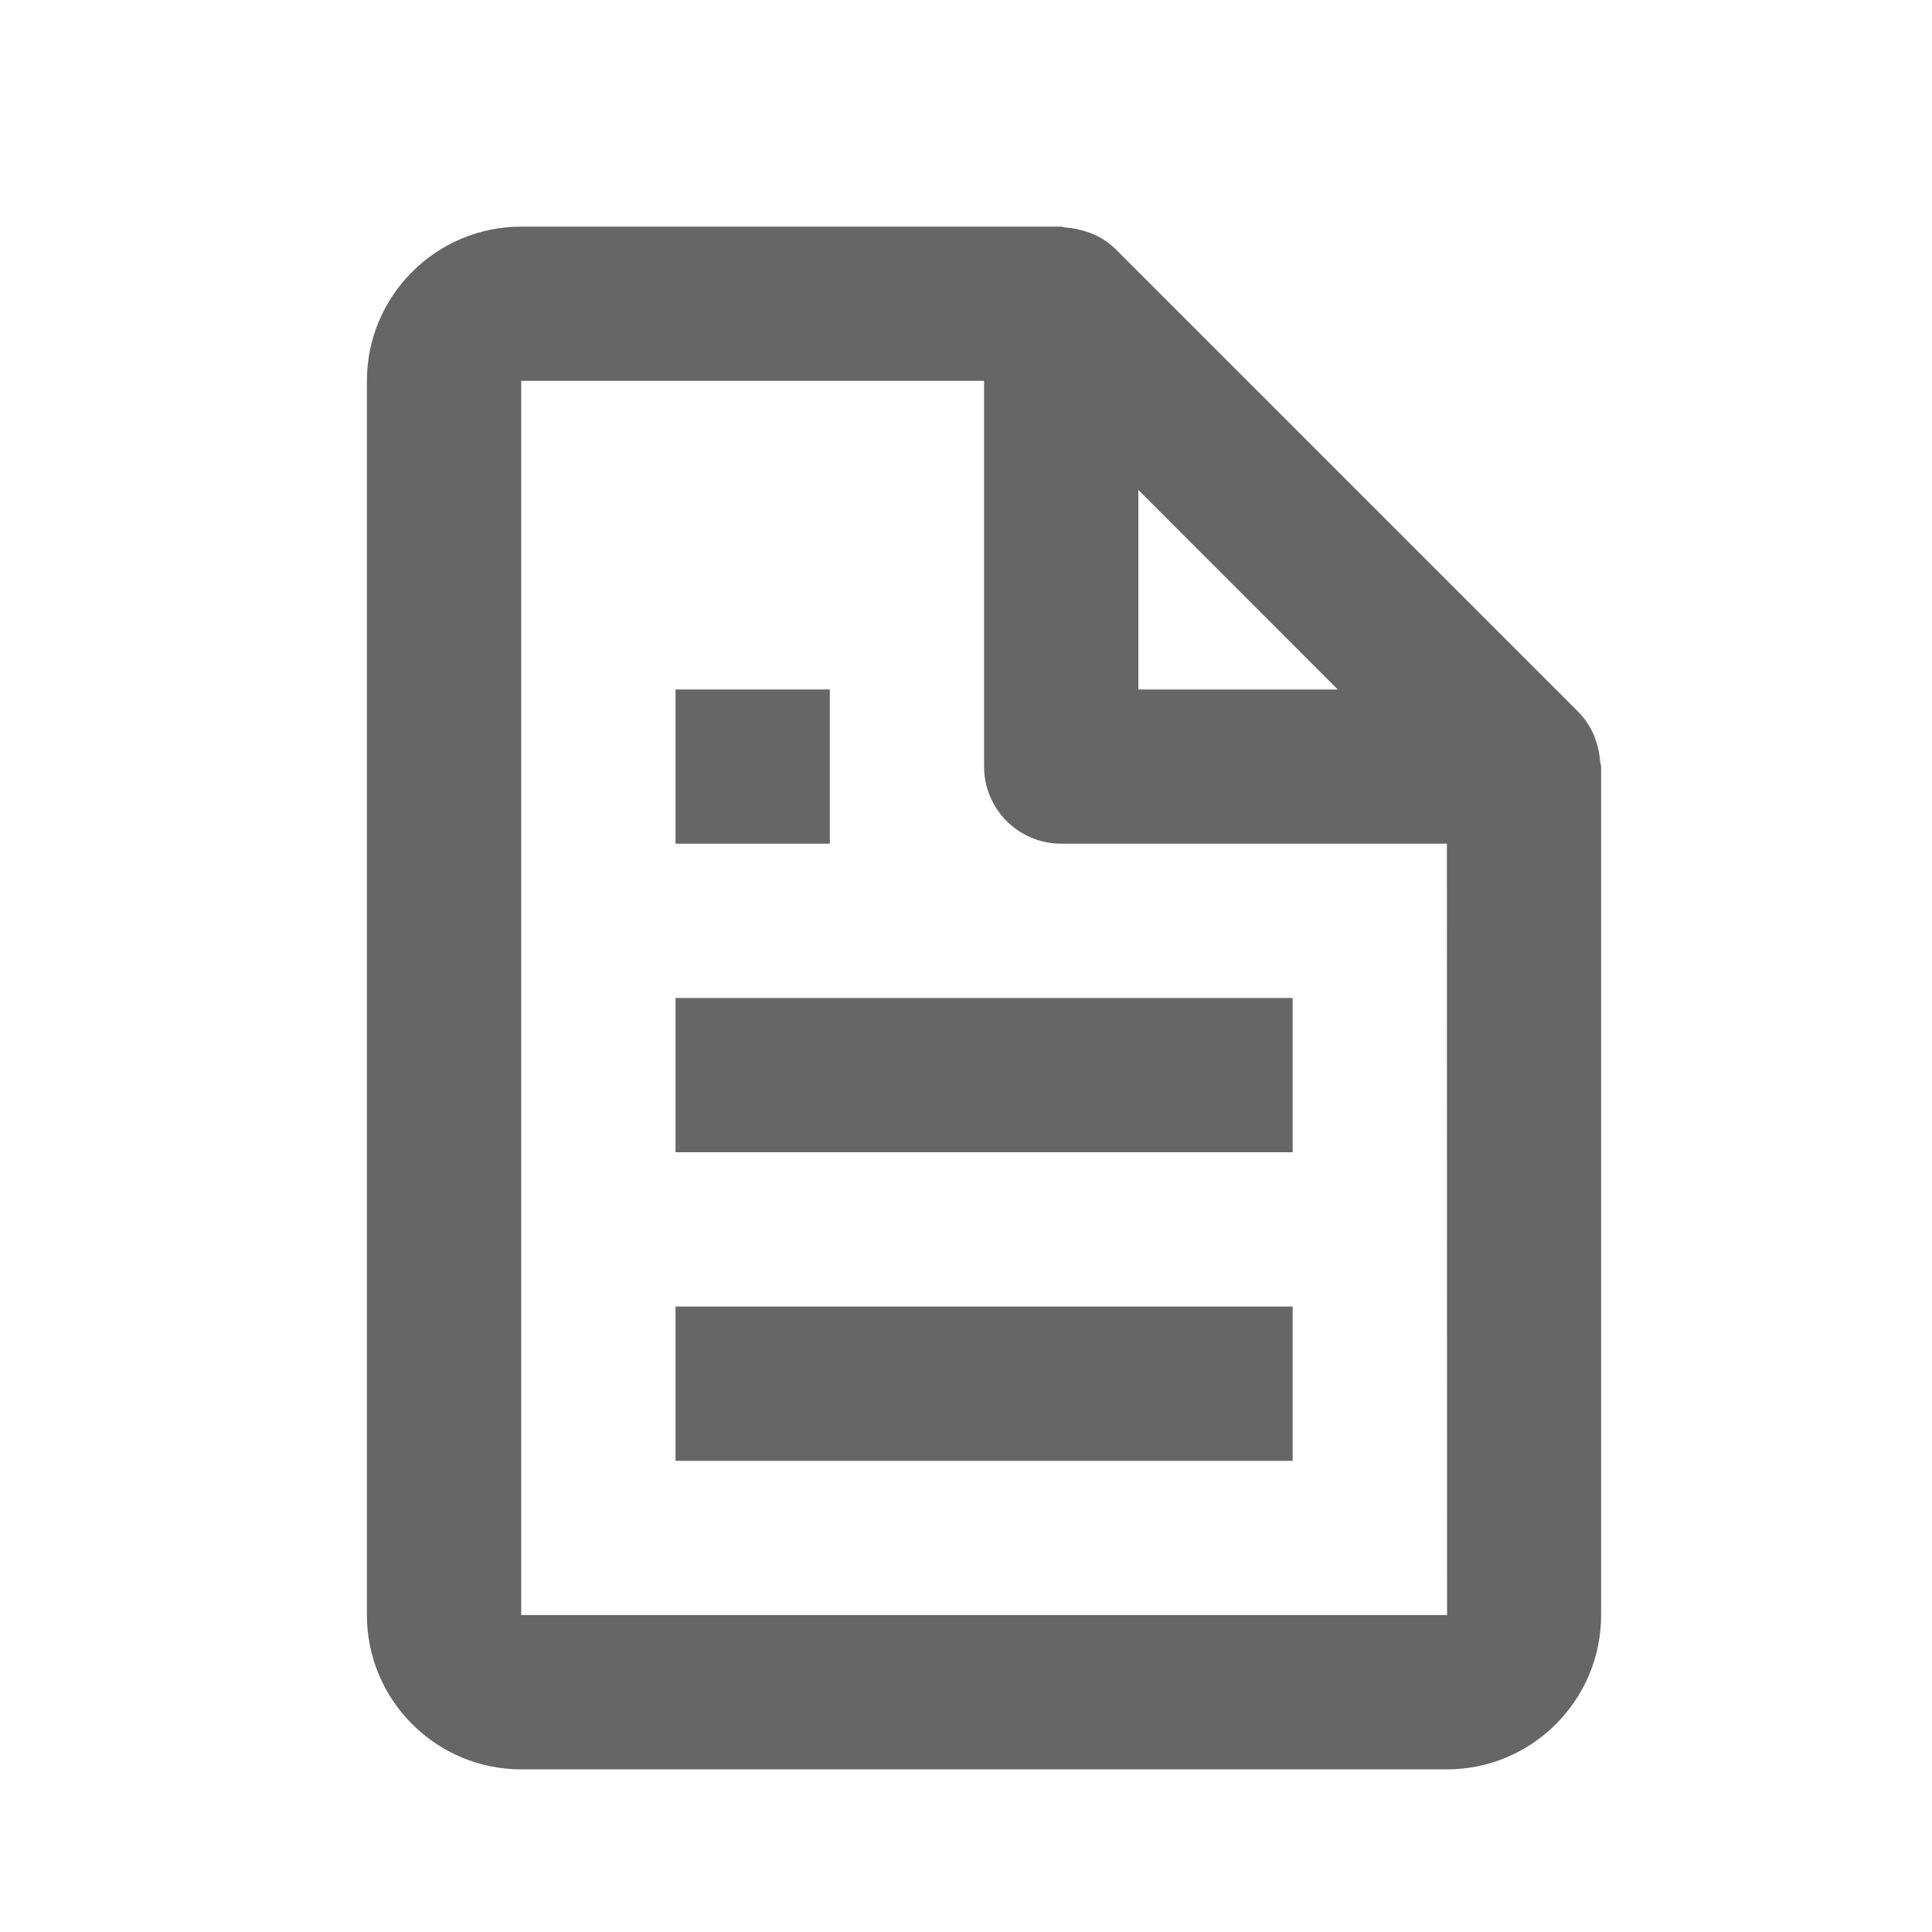
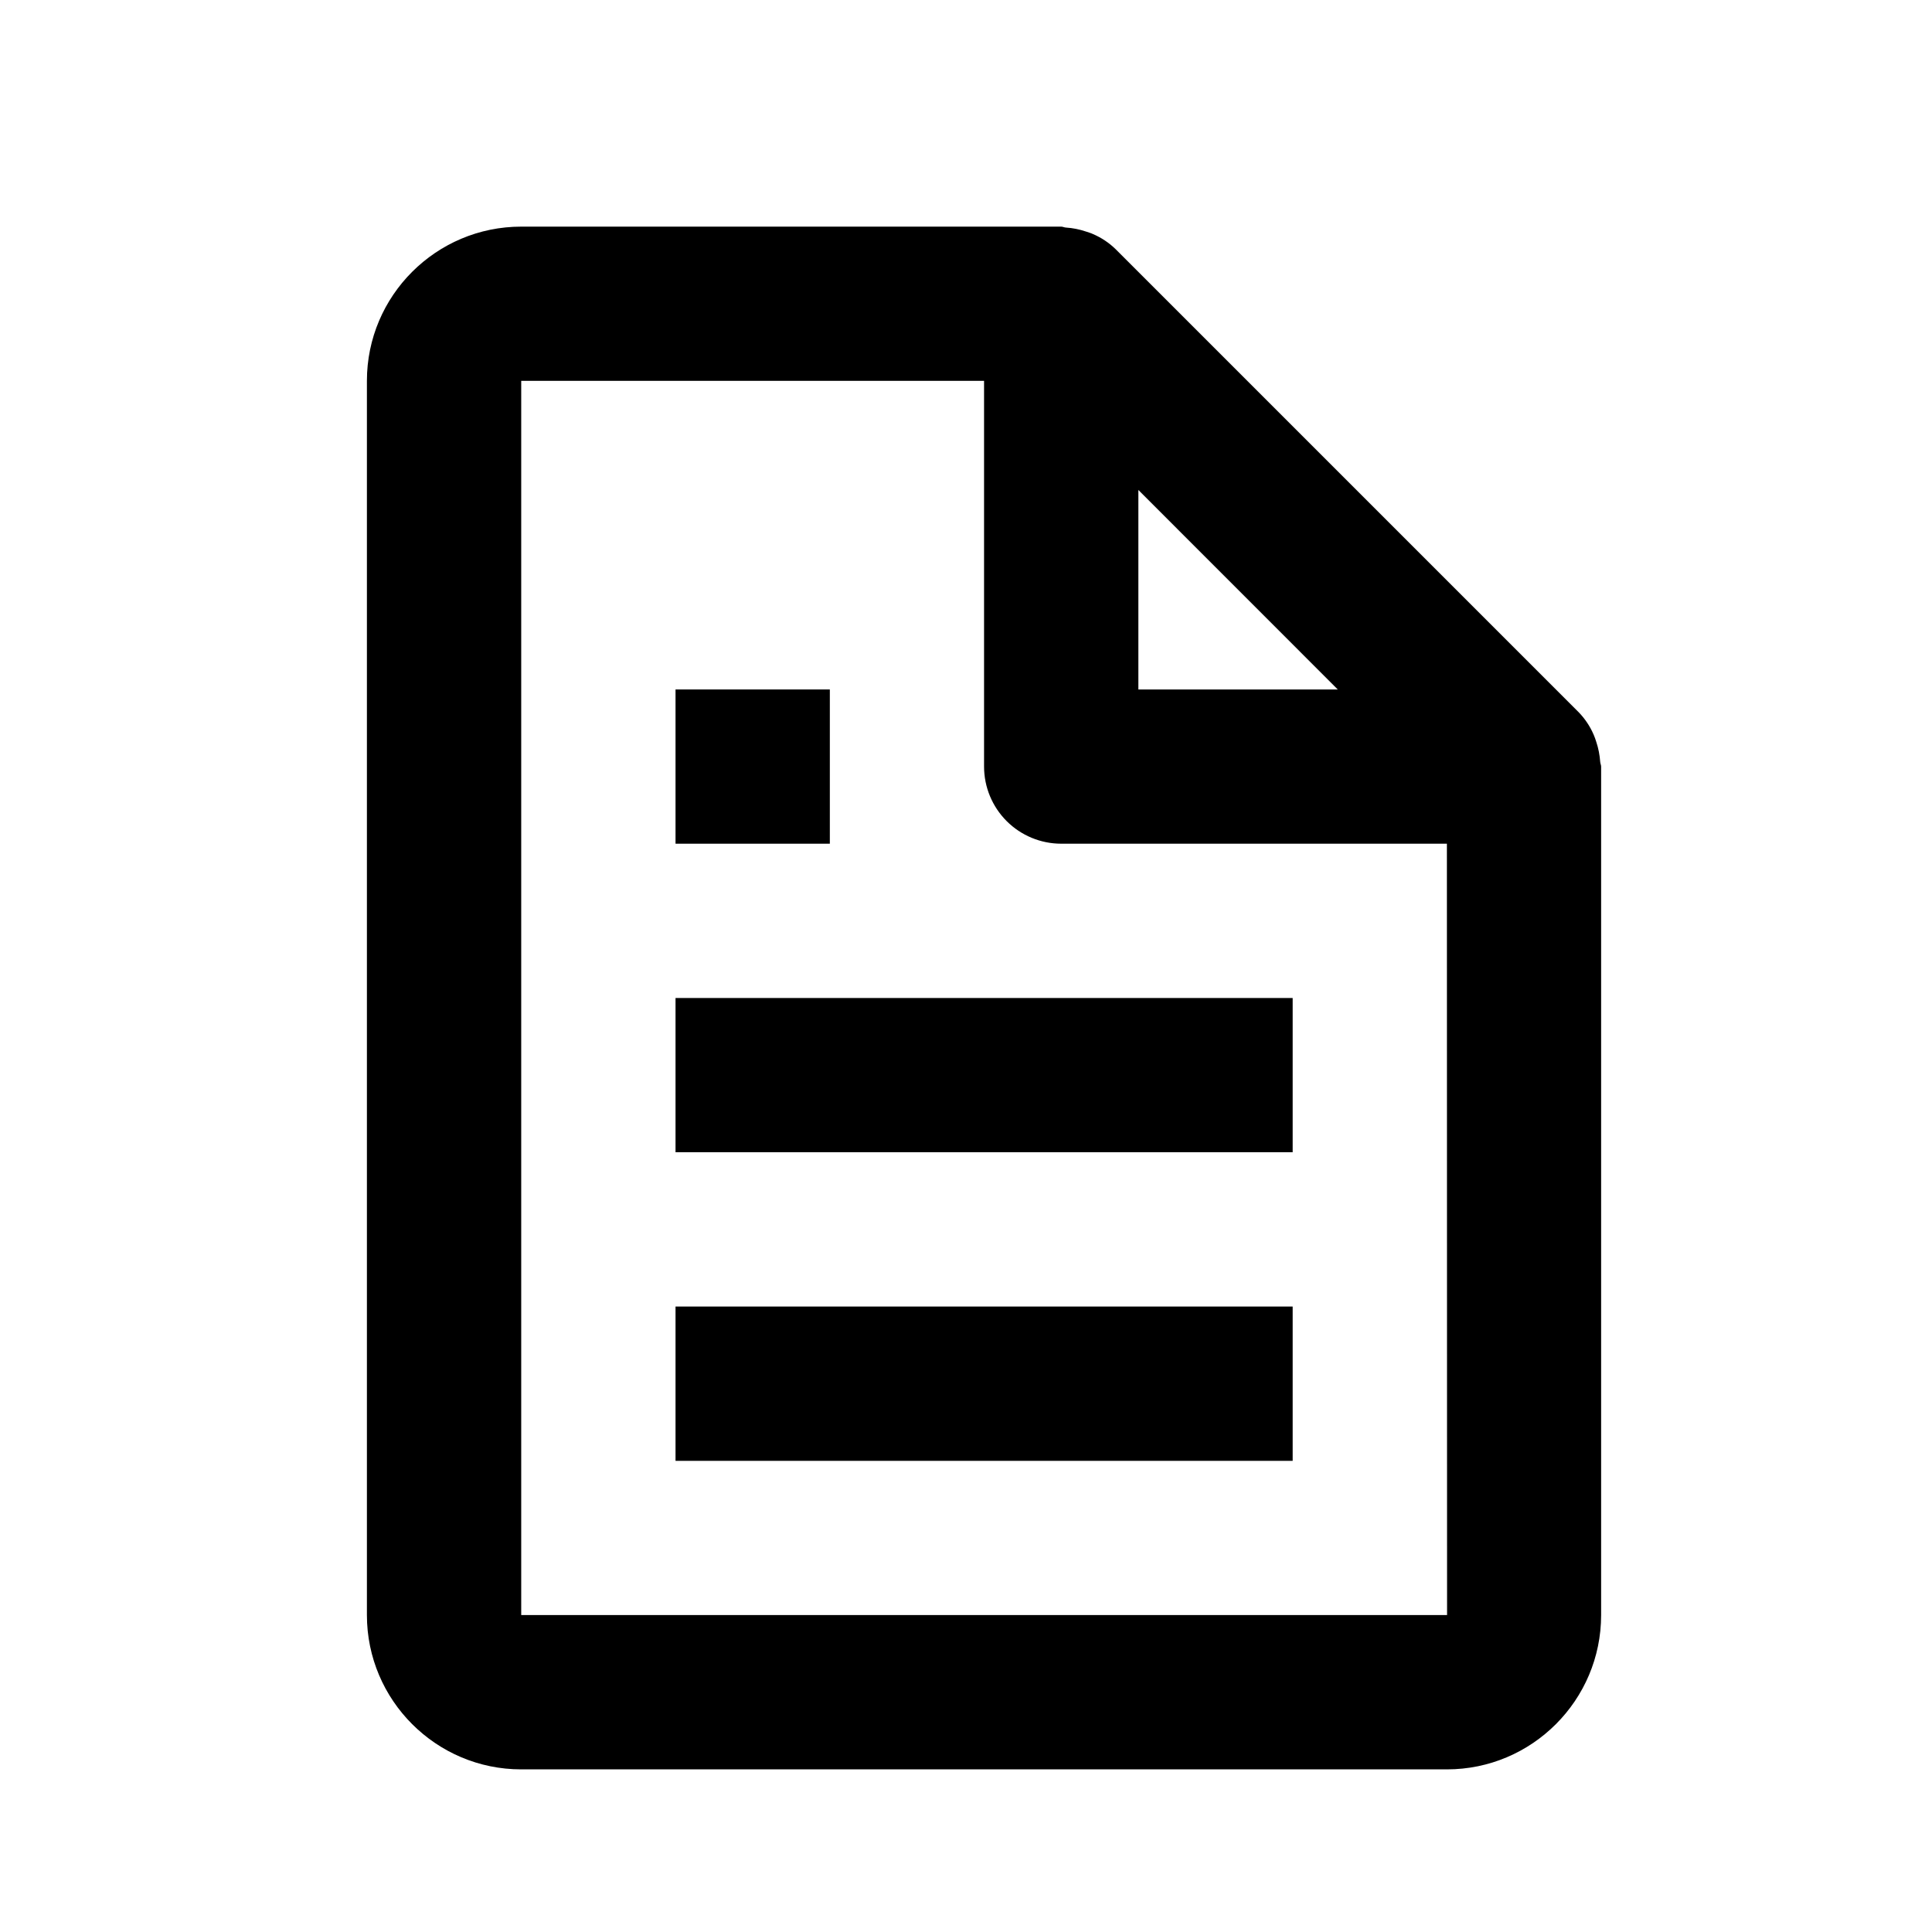
<svg xmlns="http://www.w3.org/2000/svg" width="23" height="23" viewBox="0 0 23 23" fill="currentColor">
-   <path d="M18.972 8.746C18.929 8.646 18.868 8.555 18.792 8.477L13.282 2.967C13.204 2.891 13.113 2.83 13.013 2.787C12.986 2.774 12.956 2.766 12.927 2.756C12.85 2.73 12.77 2.714 12.689 2.709C12.67 2.708 12.652 2.698 12.633 2.698H6.205C5.192 2.698 4.368 3.521 4.368 4.534V19.227C4.368 20.24 5.192 21.064 6.205 21.064H17.225C18.238 21.064 19.061 20.24 19.061 19.227V9.126C19.061 9.107 19.051 9.089 19.05 9.069C19.044 8.988 19.029 8.908 19.003 8.831C18.994 8.802 18.984 8.773 18.972 8.746ZM15.926 8.208H13.552V5.833L15.926 8.208ZM6.205 19.227V4.534H11.715V9.126C11.715 9.369 11.812 9.603 11.984 9.775C12.156 9.947 12.39 10.044 12.633 10.044H17.225L17.227 19.227H6.205Z" fill="#666666" />
-   <path d="M8.042 11.881H15.389V13.717H8.042V11.881ZM8.042 15.554H15.389V17.391H8.042V15.554ZM8.042 8.208H9.879V10.044H8.042V8.208Z" fill="#666666" />
+   <path d="M18.972 8.746C18.929 8.646 18.868 8.555 18.792 8.477L13.282 2.967C13.204 2.891 13.113 2.83 13.013 2.787C12.986 2.774 12.956 2.766 12.927 2.756C12.85 2.73 12.77 2.714 12.689 2.709C12.67 2.708 12.652 2.698 12.633 2.698H6.205C5.192 2.698 4.368 3.521 4.368 4.534V19.227C4.368 20.24 5.192 21.064 6.205 21.064H17.225C18.238 21.064 19.061 20.24 19.061 19.227V9.126C19.061 9.107 19.051 9.089 19.05 9.069C19.044 8.988 19.029 8.908 19.003 8.831C18.994 8.802 18.984 8.773 18.972 8.746ZM15.926 8.208H13.552V5.833L15.926 8.208ZM6.205 19.227V4.534H11.715V9.126C11.715 9.369 11.812 9.603 11.984 9.775C12.156 9.947 12.39 10.044 12.633 10.044H17.225L17.227 19.227H6.205Z" />
+   <path d="M8.042 11.881H15.389V13.717H8.042V11.881ZM8.042 15.554H15.389V17.391H8.042V15.554ZM8.042 8.208H9.879V10.044H8.042V8.208Z" />
</svg>
